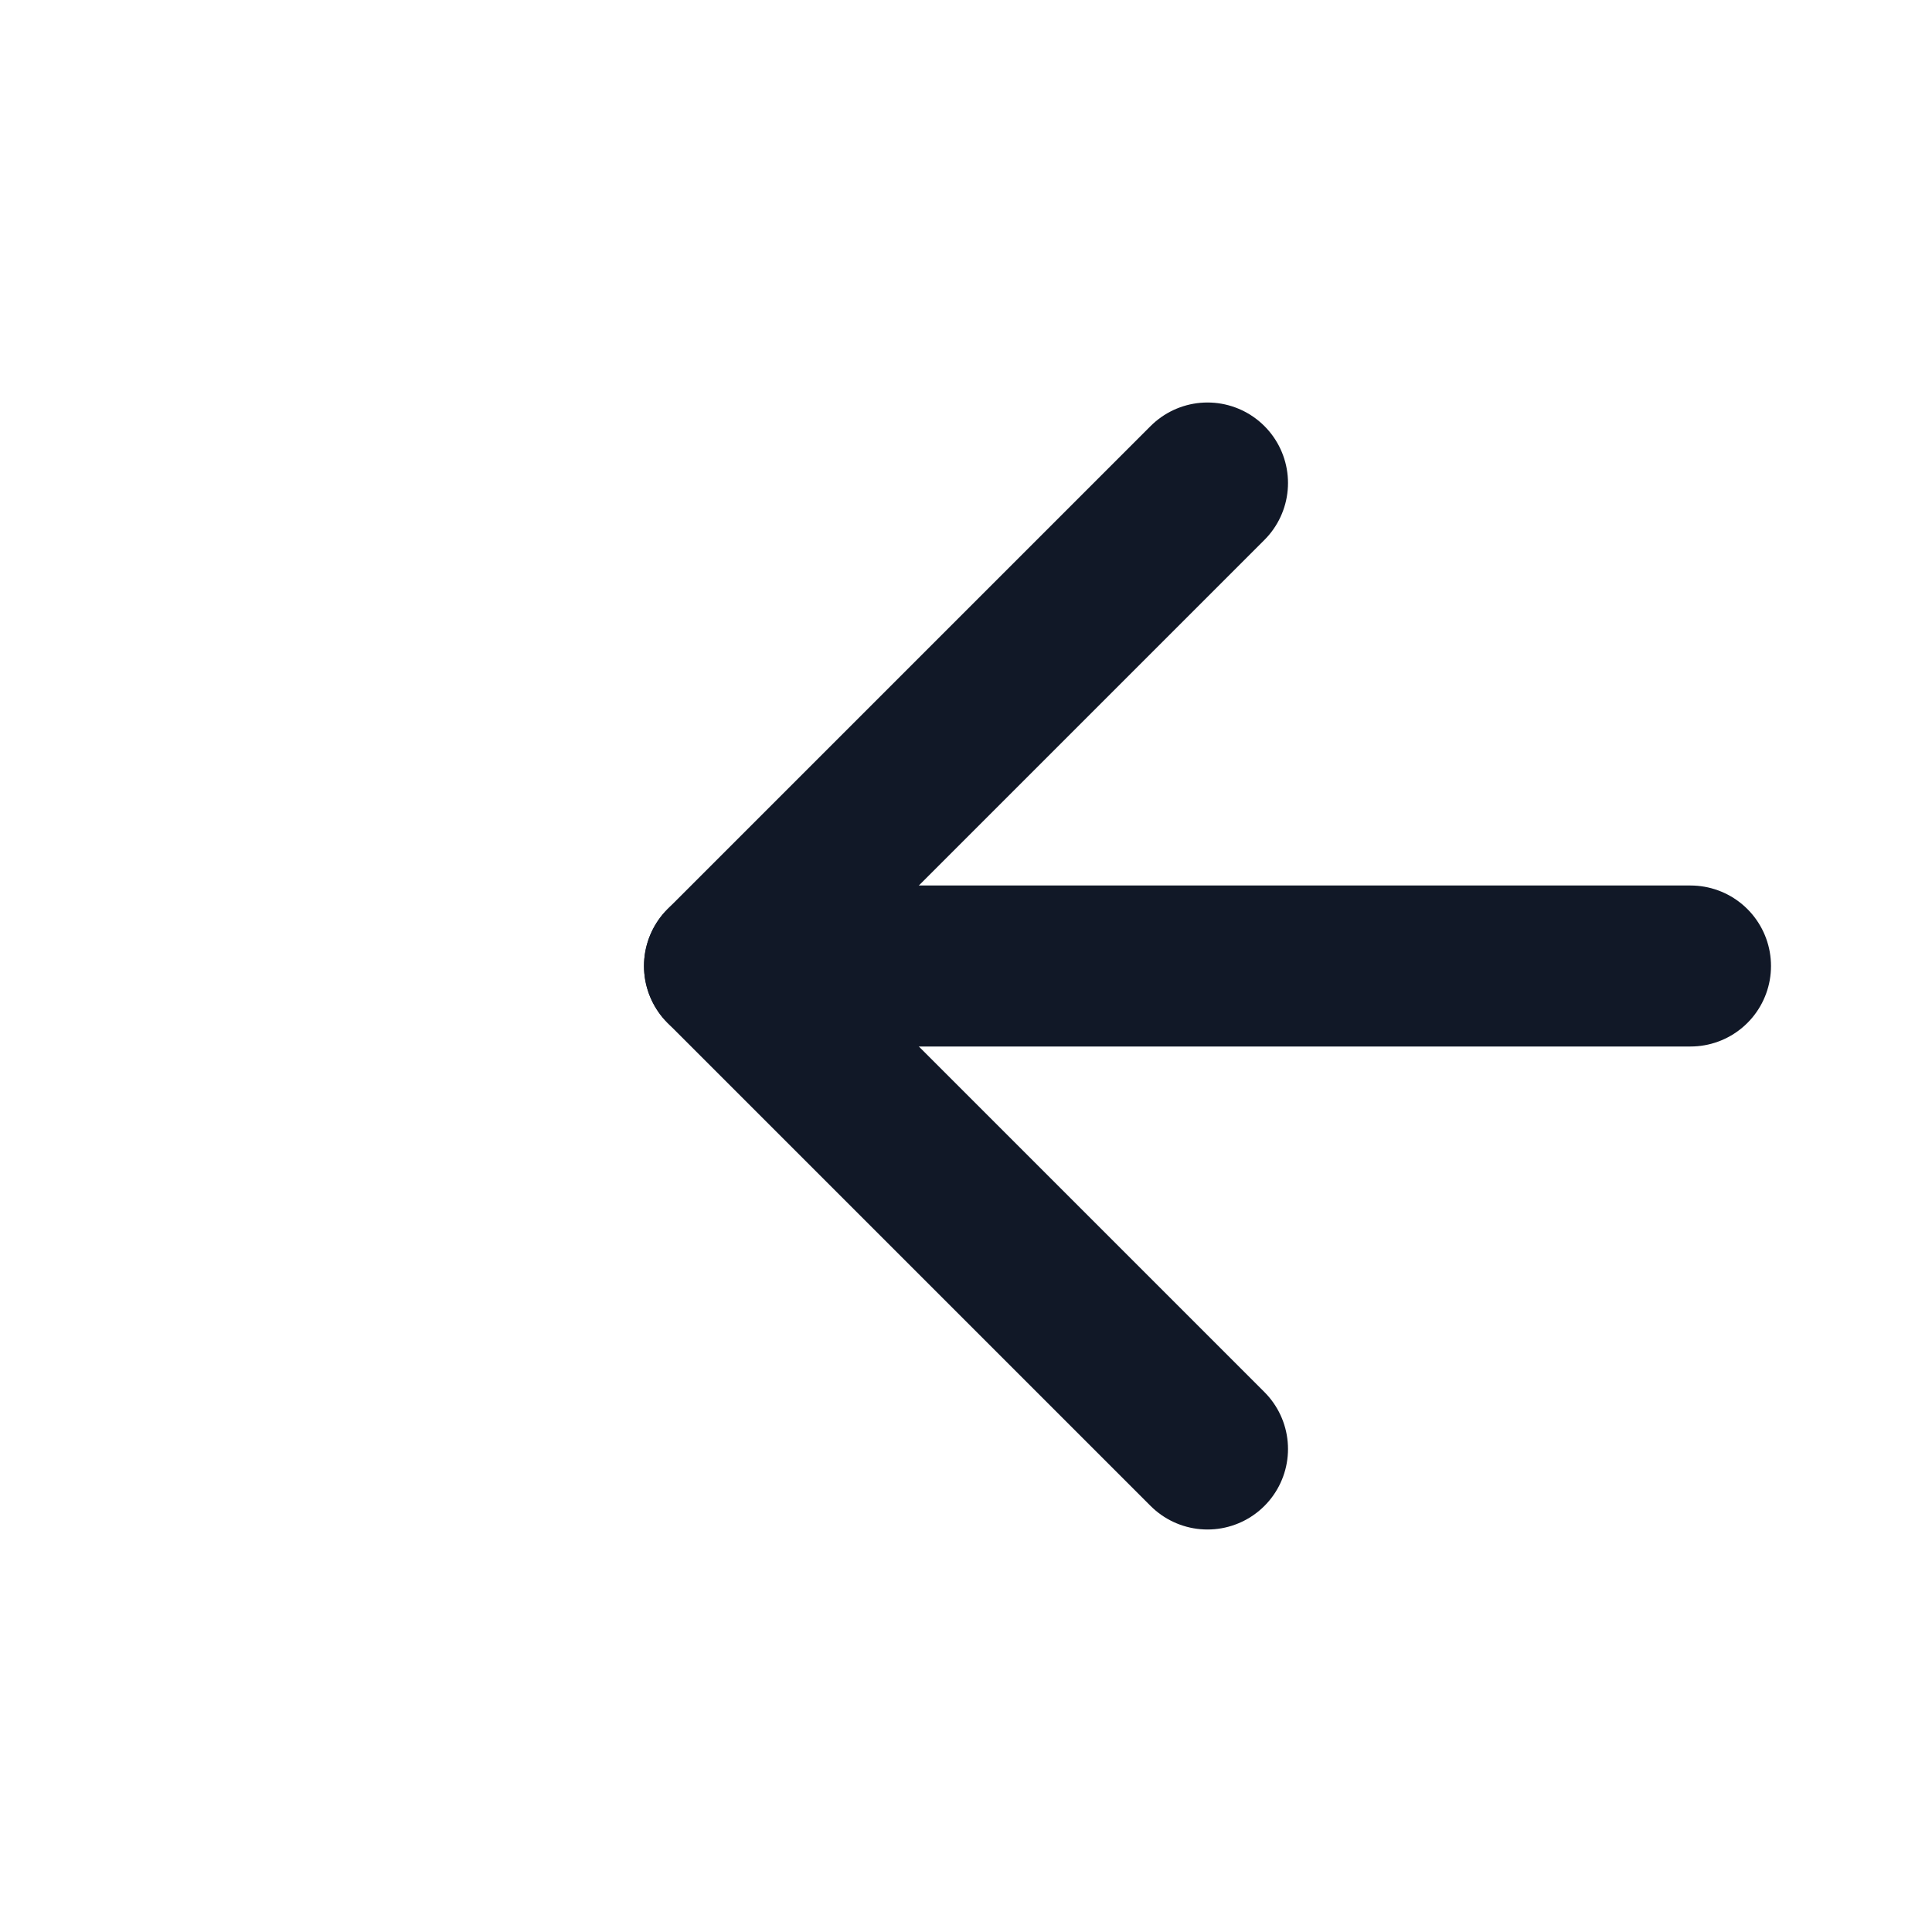
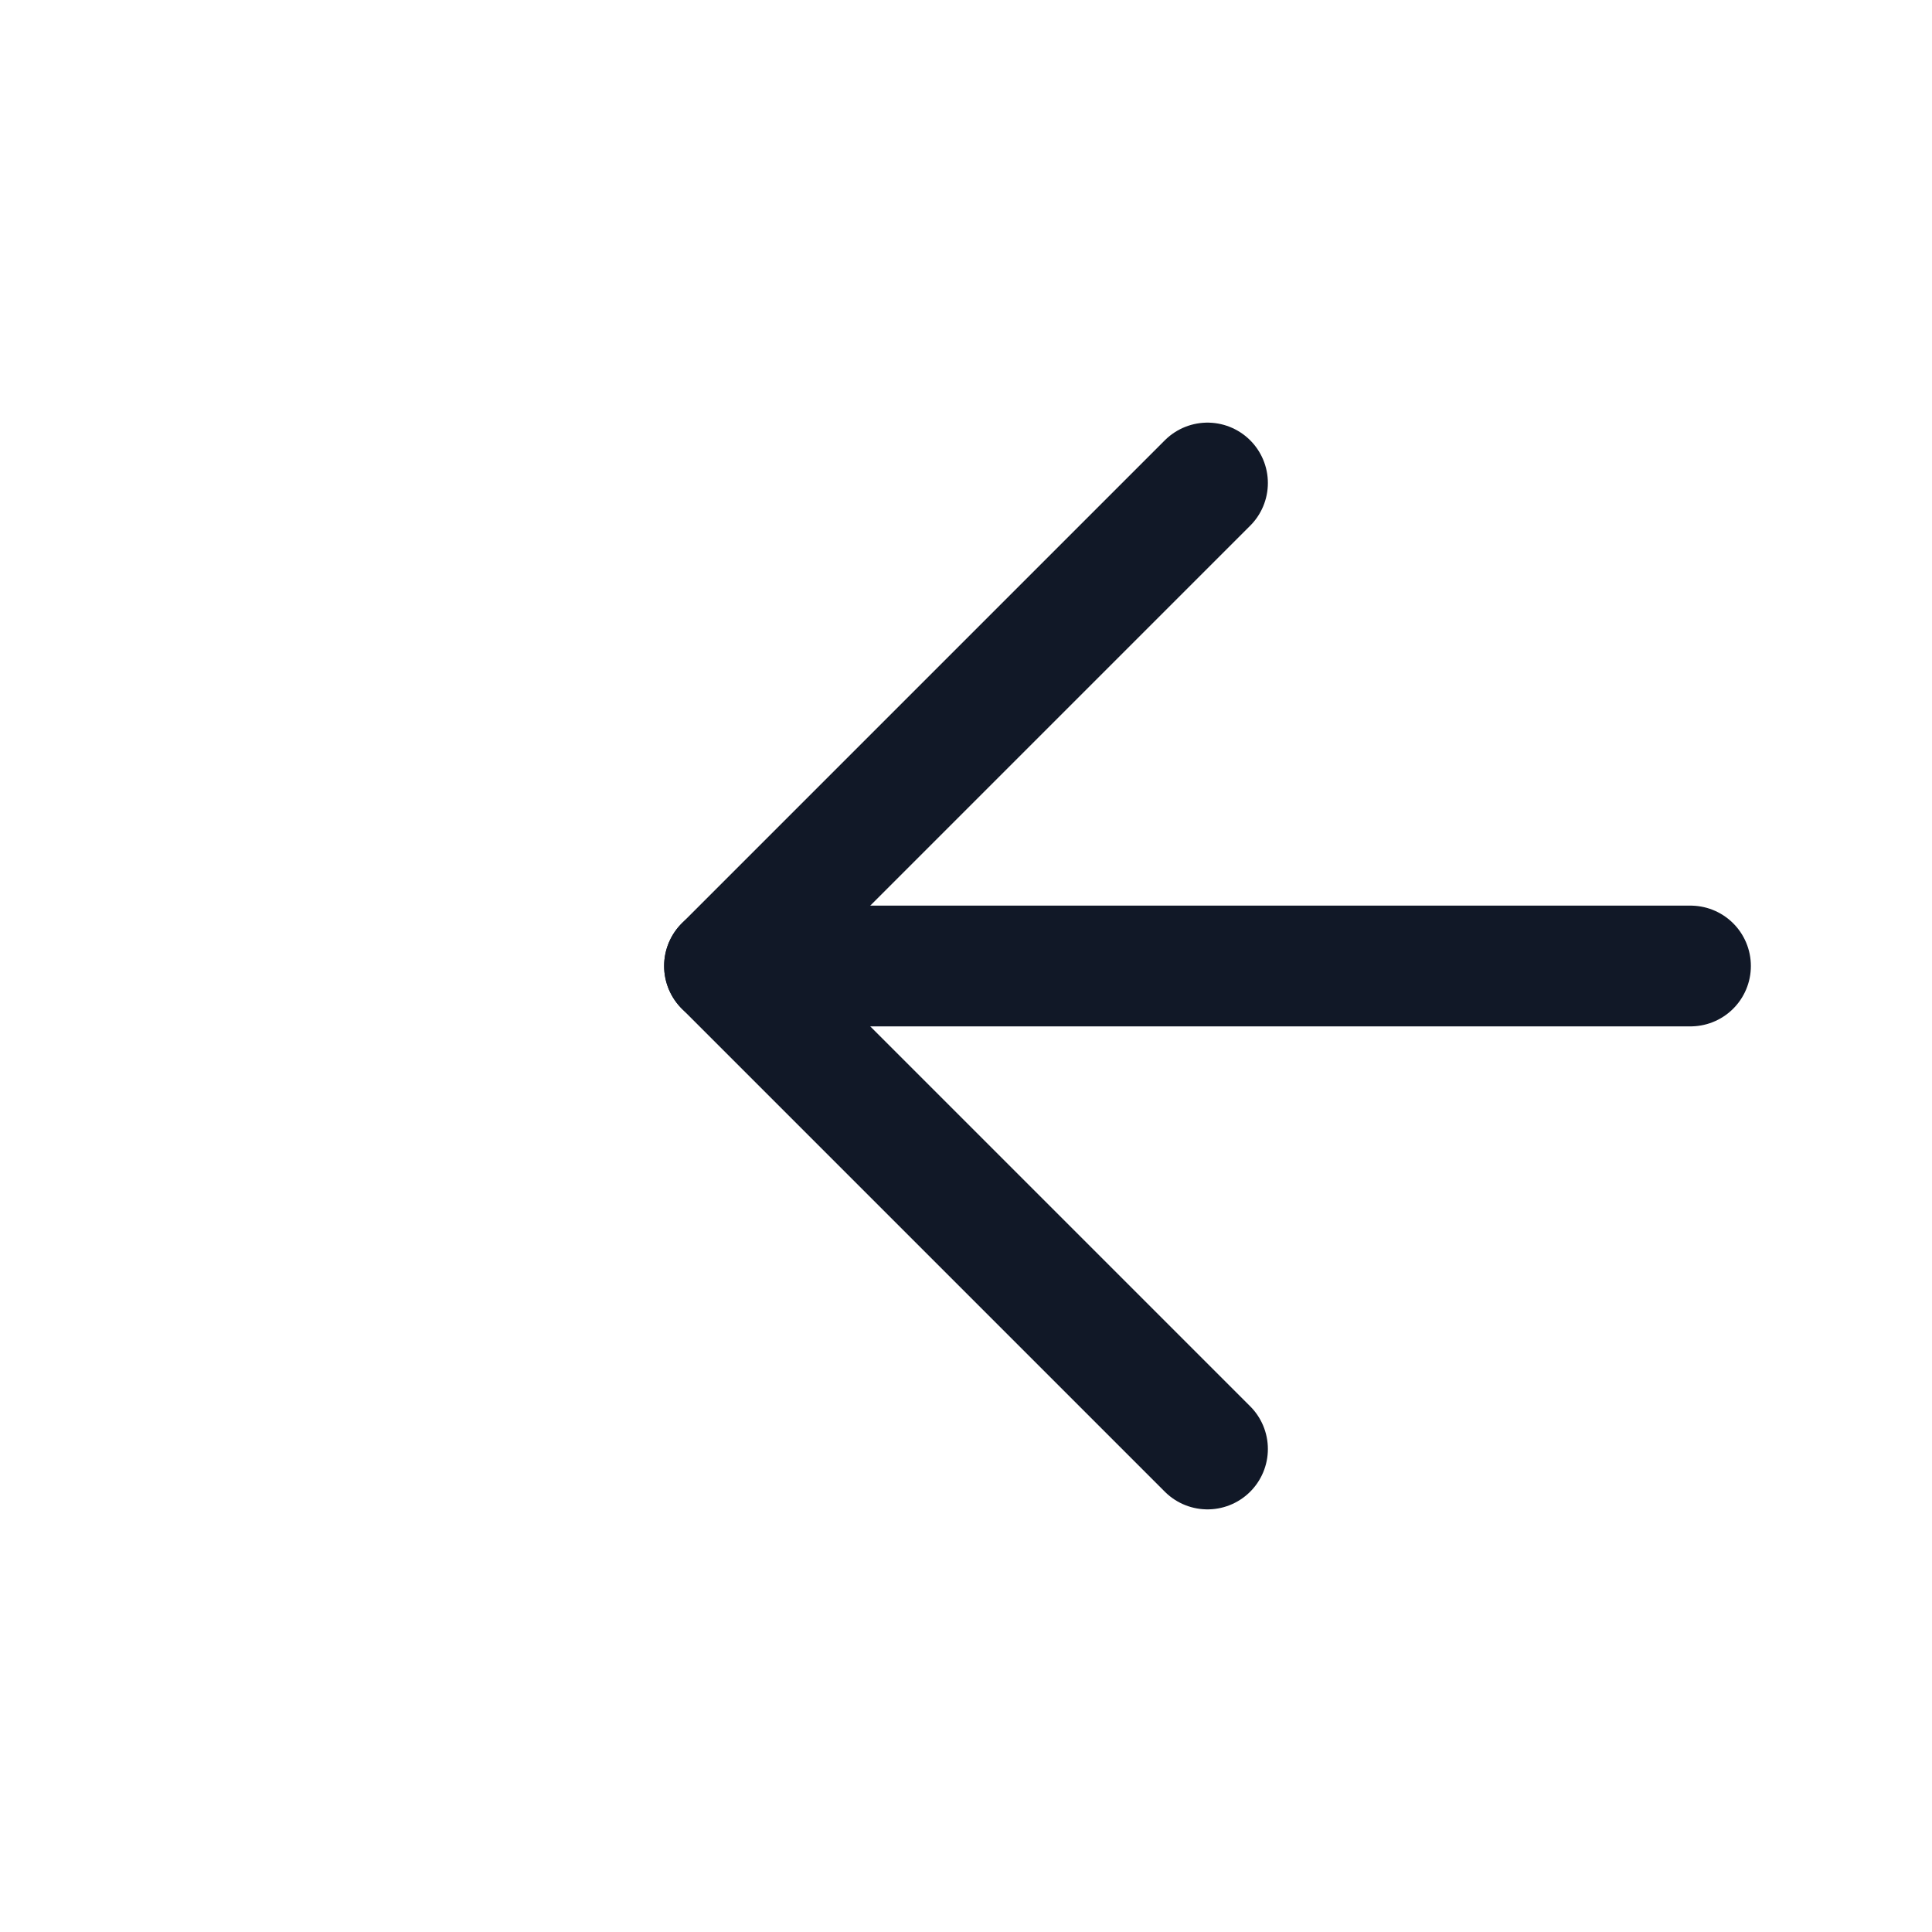
- <svg xmlns="http://www.w3.org/2000/svg" width="24" height="24" viewBox="0 0 24 24" fill="none" stroke="#111827" stroke-width="2" stroke-linecap="round" stroke-linejoin="round">
+ <svg xmlns="http://www.w3.org/2000/svg" width="24" height="24" viewBox="0 0 24 24" fill="none" stroke="#111827" stroke-width="1.5" stroke-linecap="round" stroke-linejoin="round">
  <path d="m15 18-6-6 6-6" />
  <path d="M9 12h12" />
</svg>
